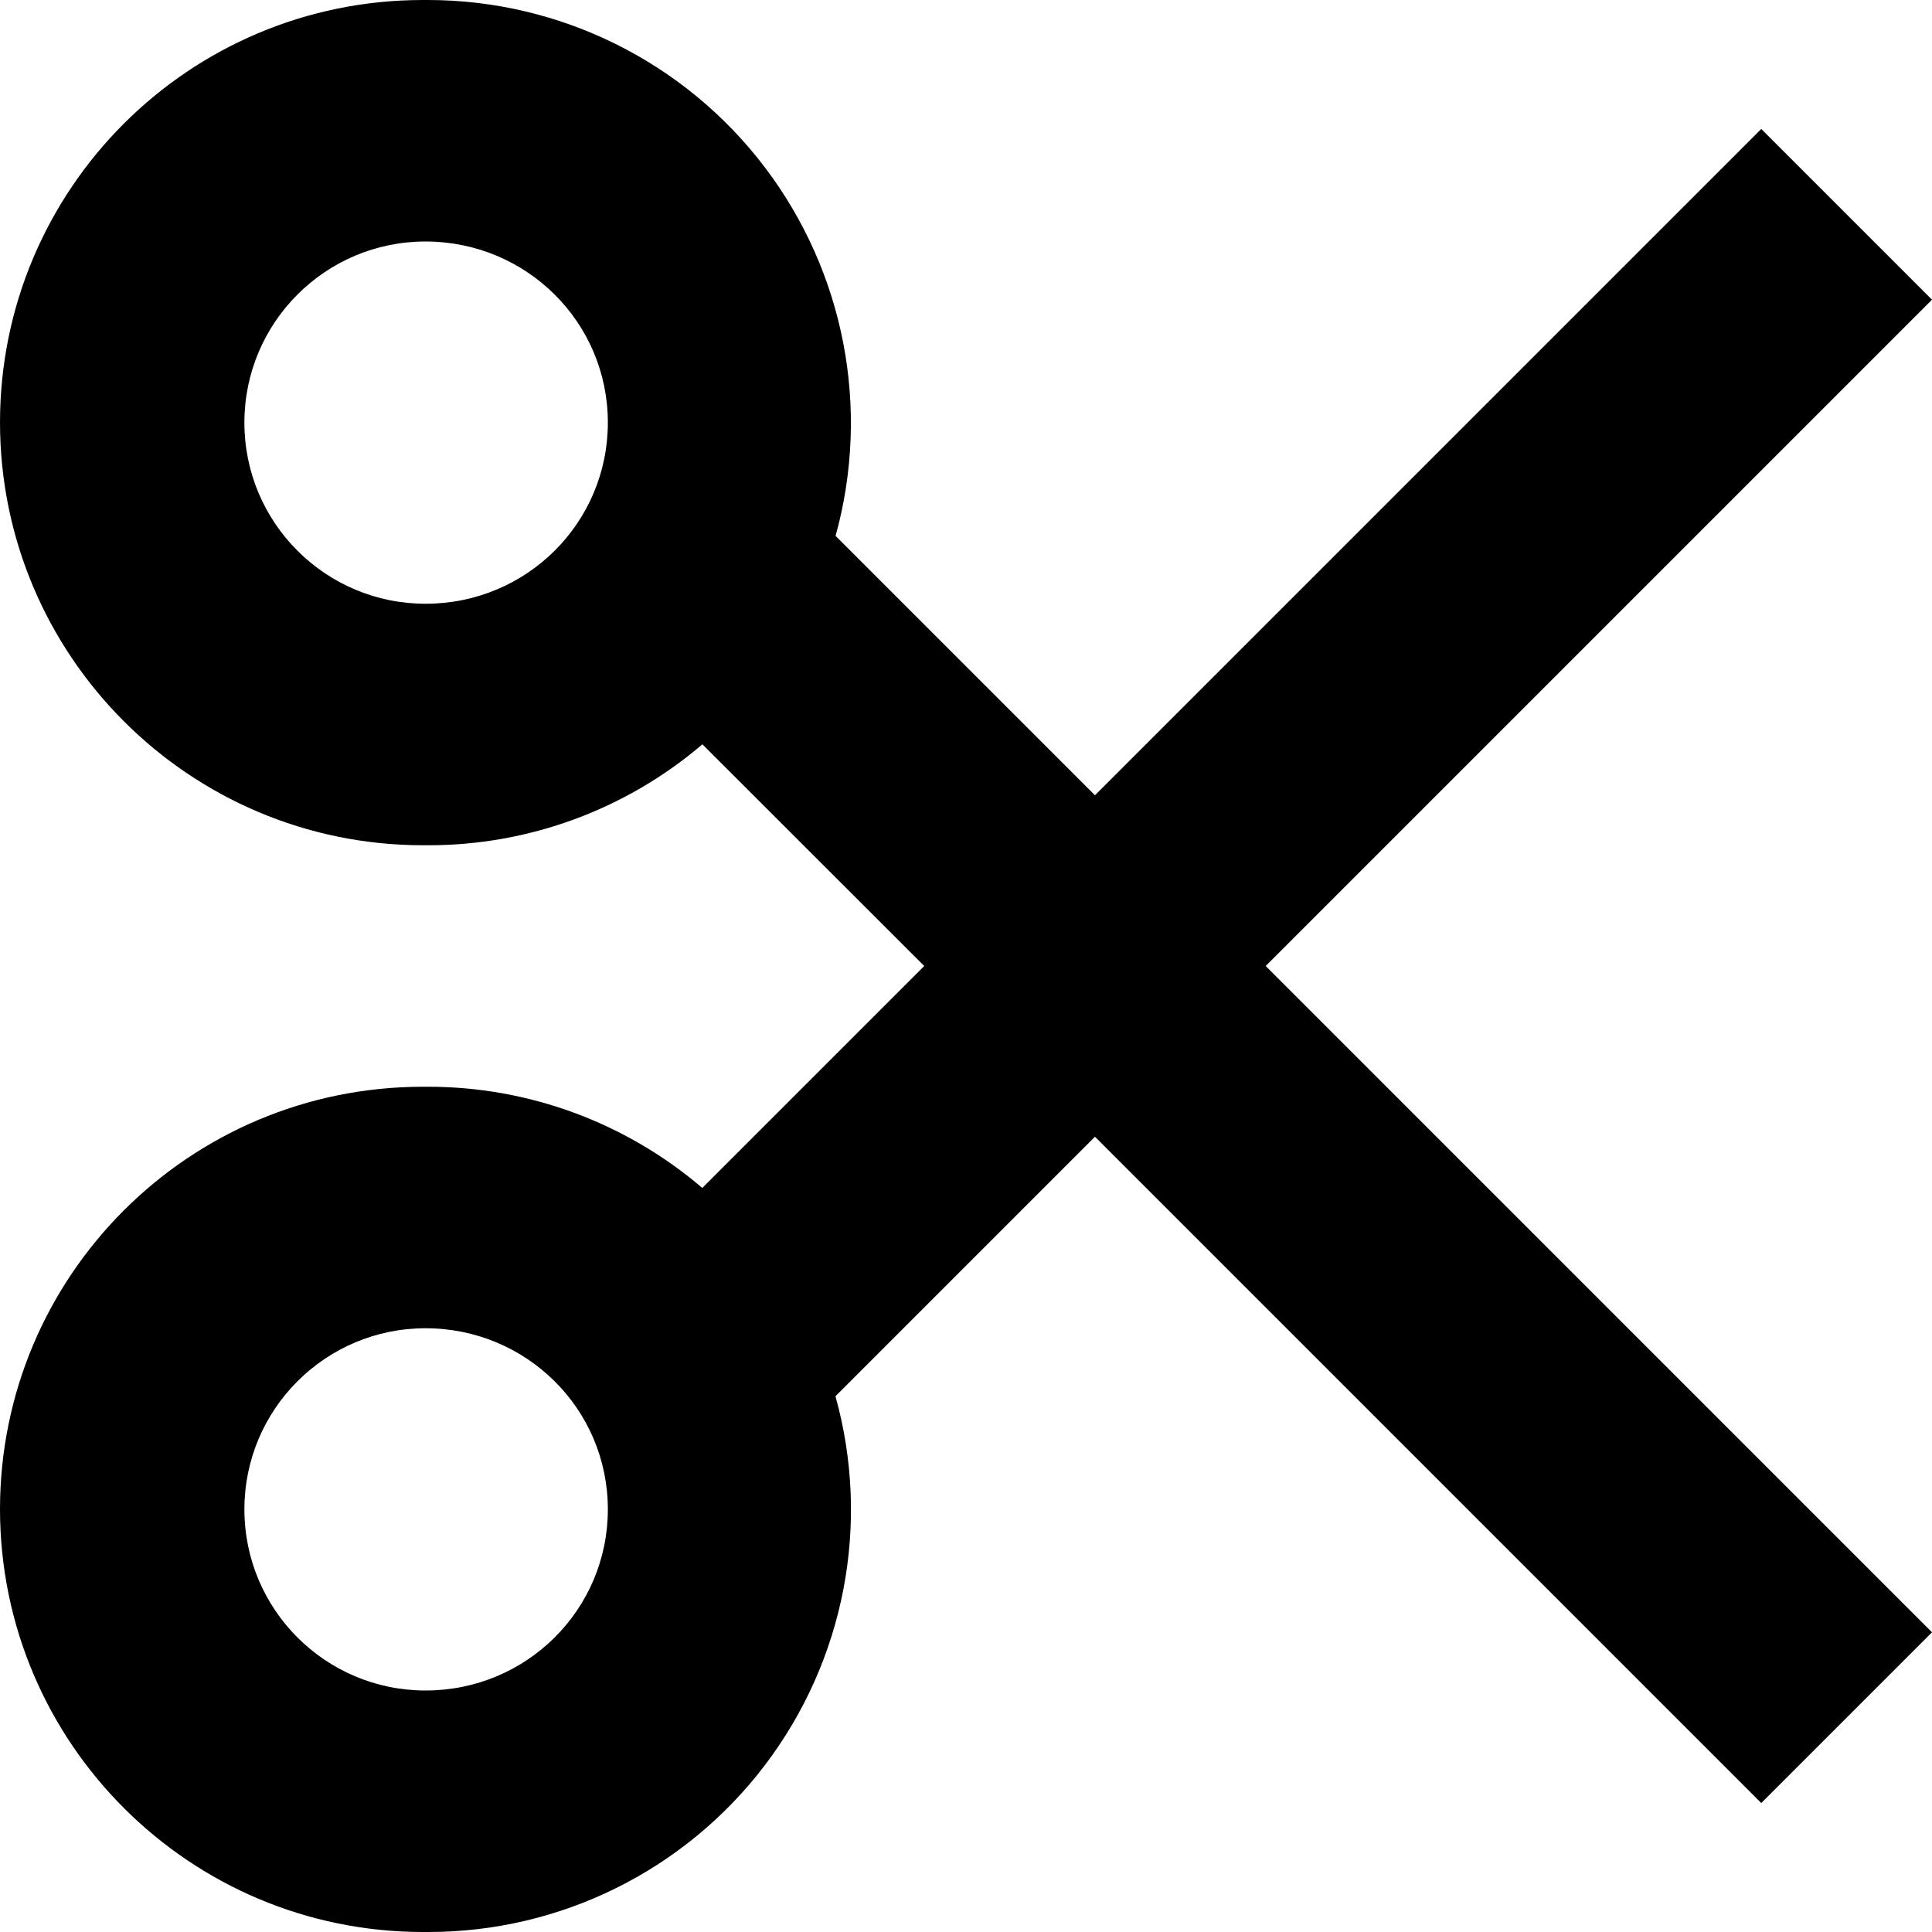
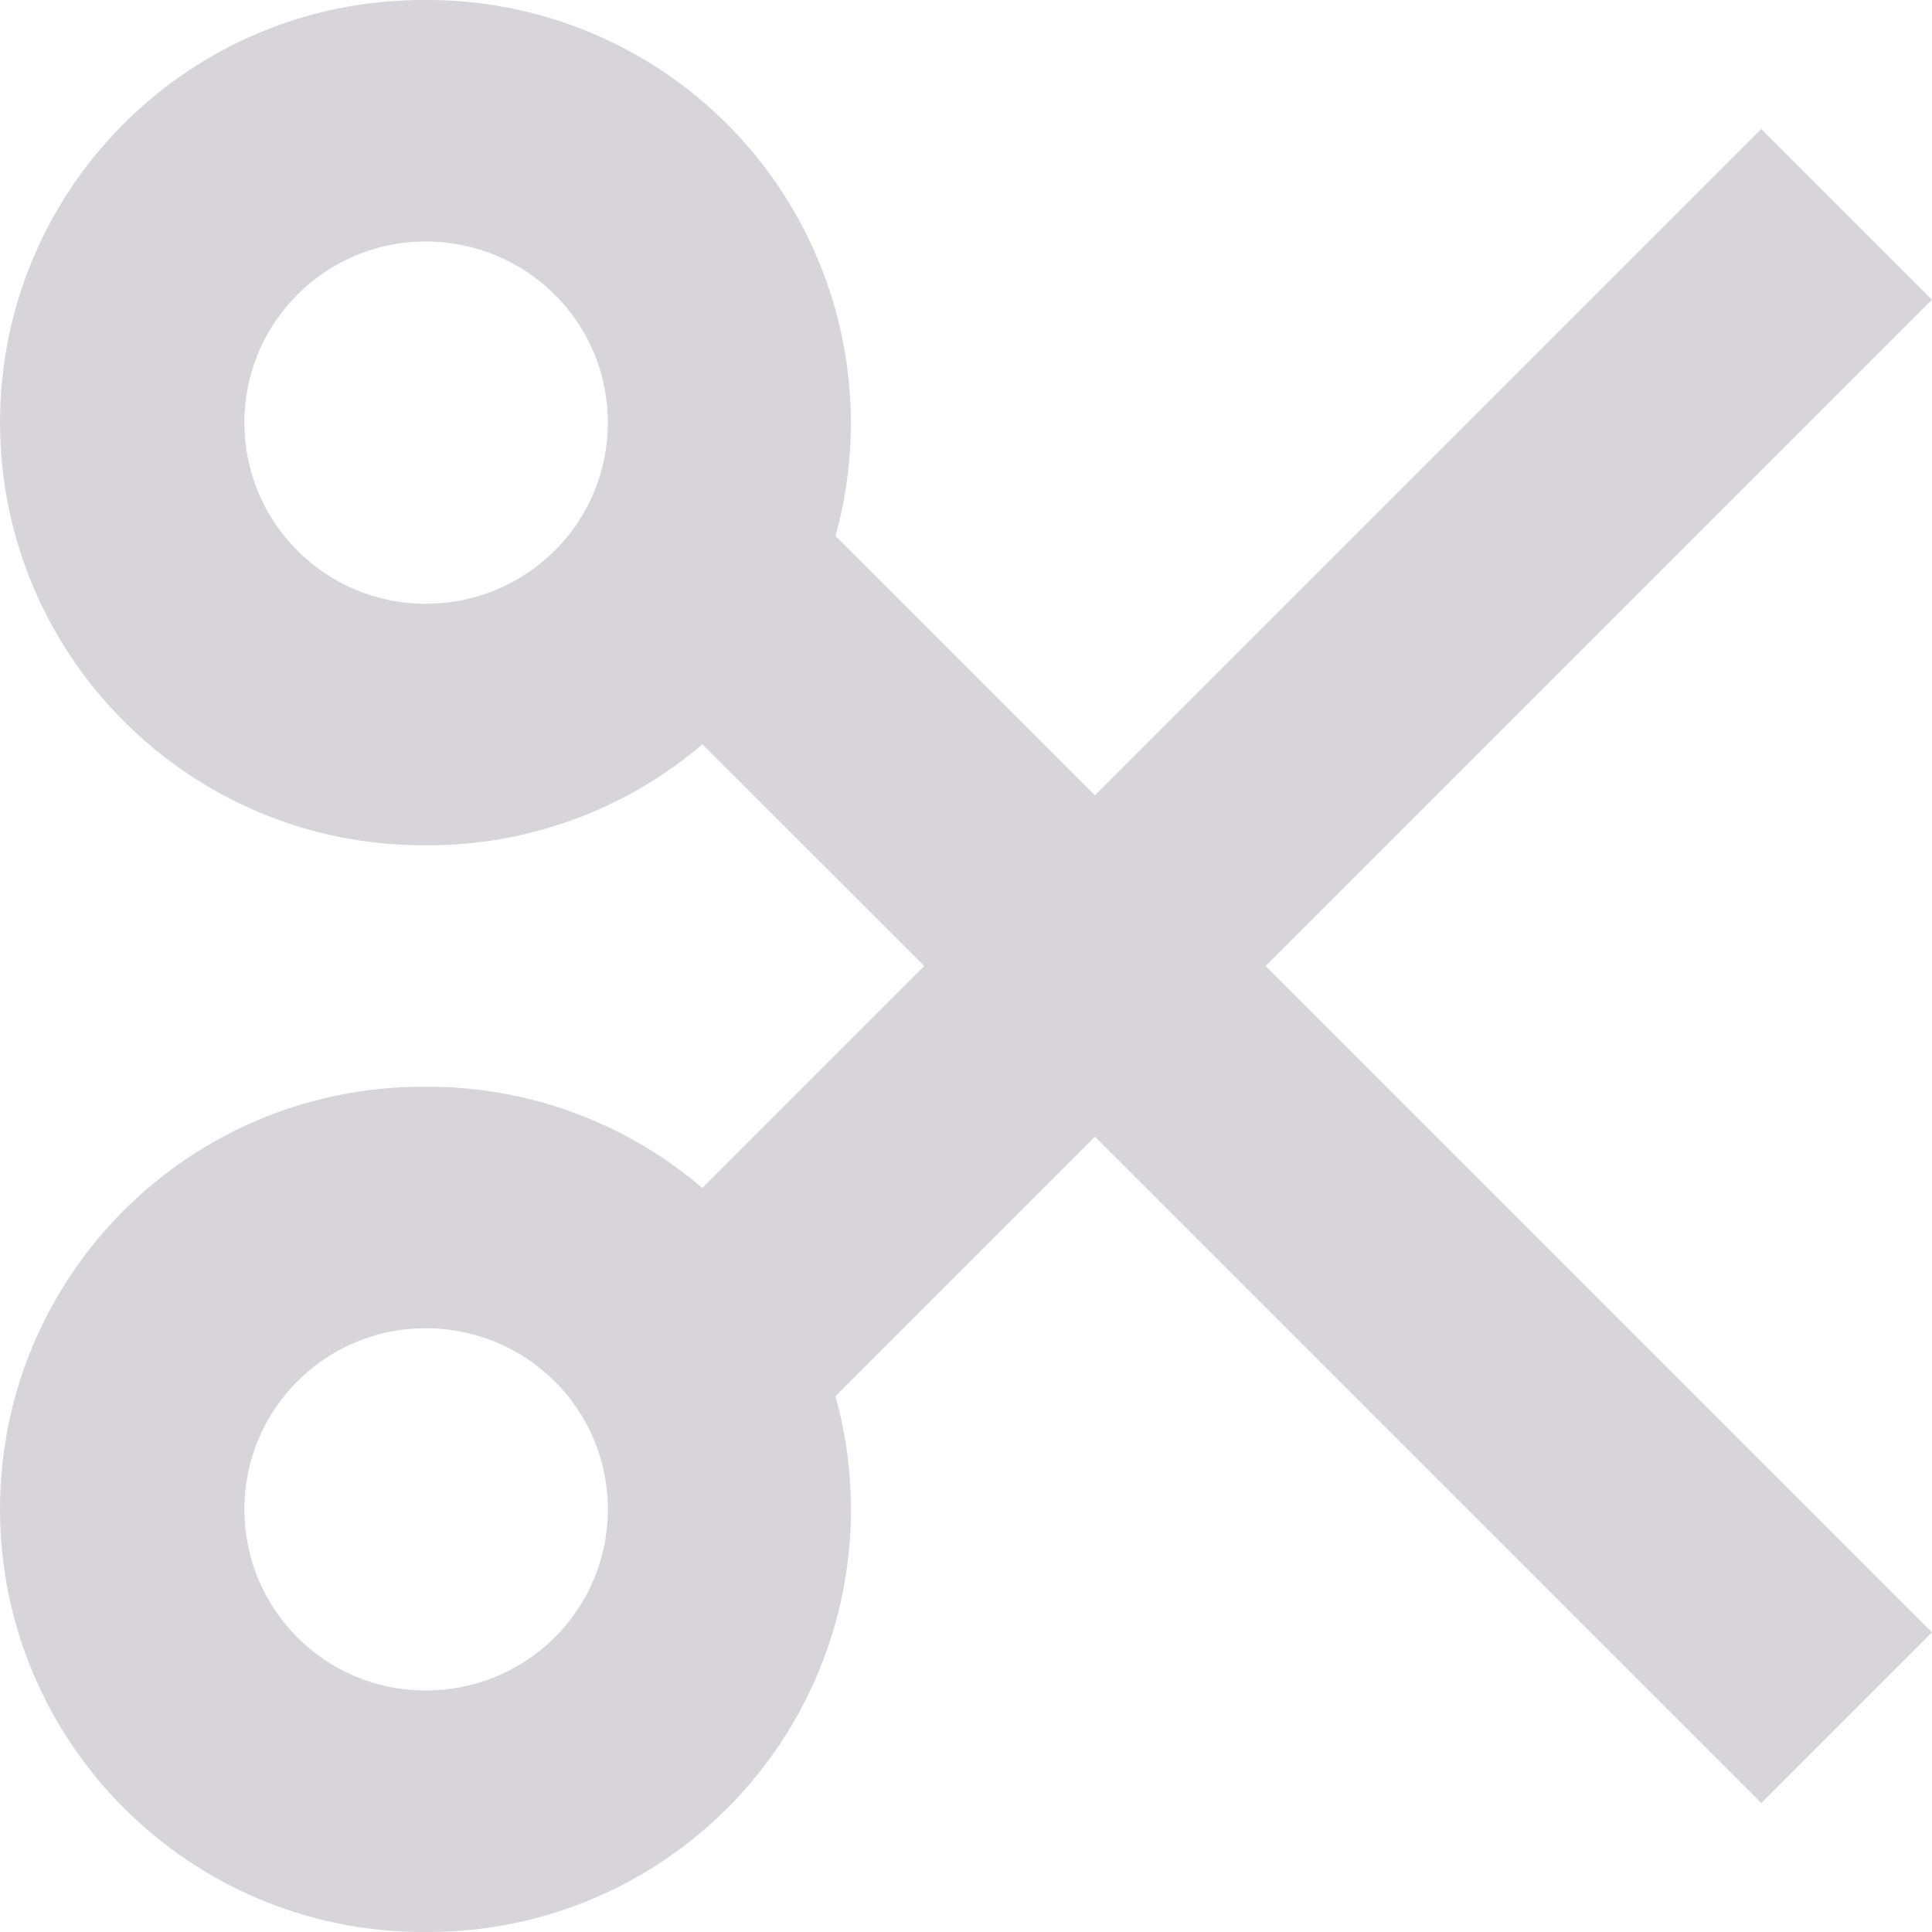
- <svg xmlns="http://www.w3.org/2000/svg" fill="#000000" width="800px" height="800px" viewBox="0 0 16 16">
+ <svg xmlns="http://www.w3.org/2000/svg" fill="#D7D5D9" width="500px" height="500px" viewBox="0 0 16 16">
  <path d="M7.654 8L5.817 6.164A3.49 3.49 0 0 1 3.544 7h-.041A3.504 3.504 0 0 1 0 3.5C0 1.567 1.564 0 3.503 0h.04A3.504 3.504 0 0 1 6.92 4.438l2.148 2.148 5.518-5.518L16 2.482 10.482 8 16 13.518l-1.414 1.414-5.518-5.518-2.149 2.149A3.498 3.498 0 0 1 3.544 16h-.041A3.504 3.504 0 0 1 0 12.5C0 10.567 1.564 9 3.503 9h.04a3.49 3.49 0 0 1 2.273.838L7.654 8zm-4.13-6a1.5 1.5 0 0 0 0 3c.839 0 1.51-.672 1.51-1.5 0-.834-.677-1.5-1.51-1.5zm0 9a1.5 1.5 0 0 0 0 3c.839 0 1.51-.672 1.51-1.5 0-.834-.677-1.5-1.51-1.5z" fill-rule="evenodd" />
</svg>
